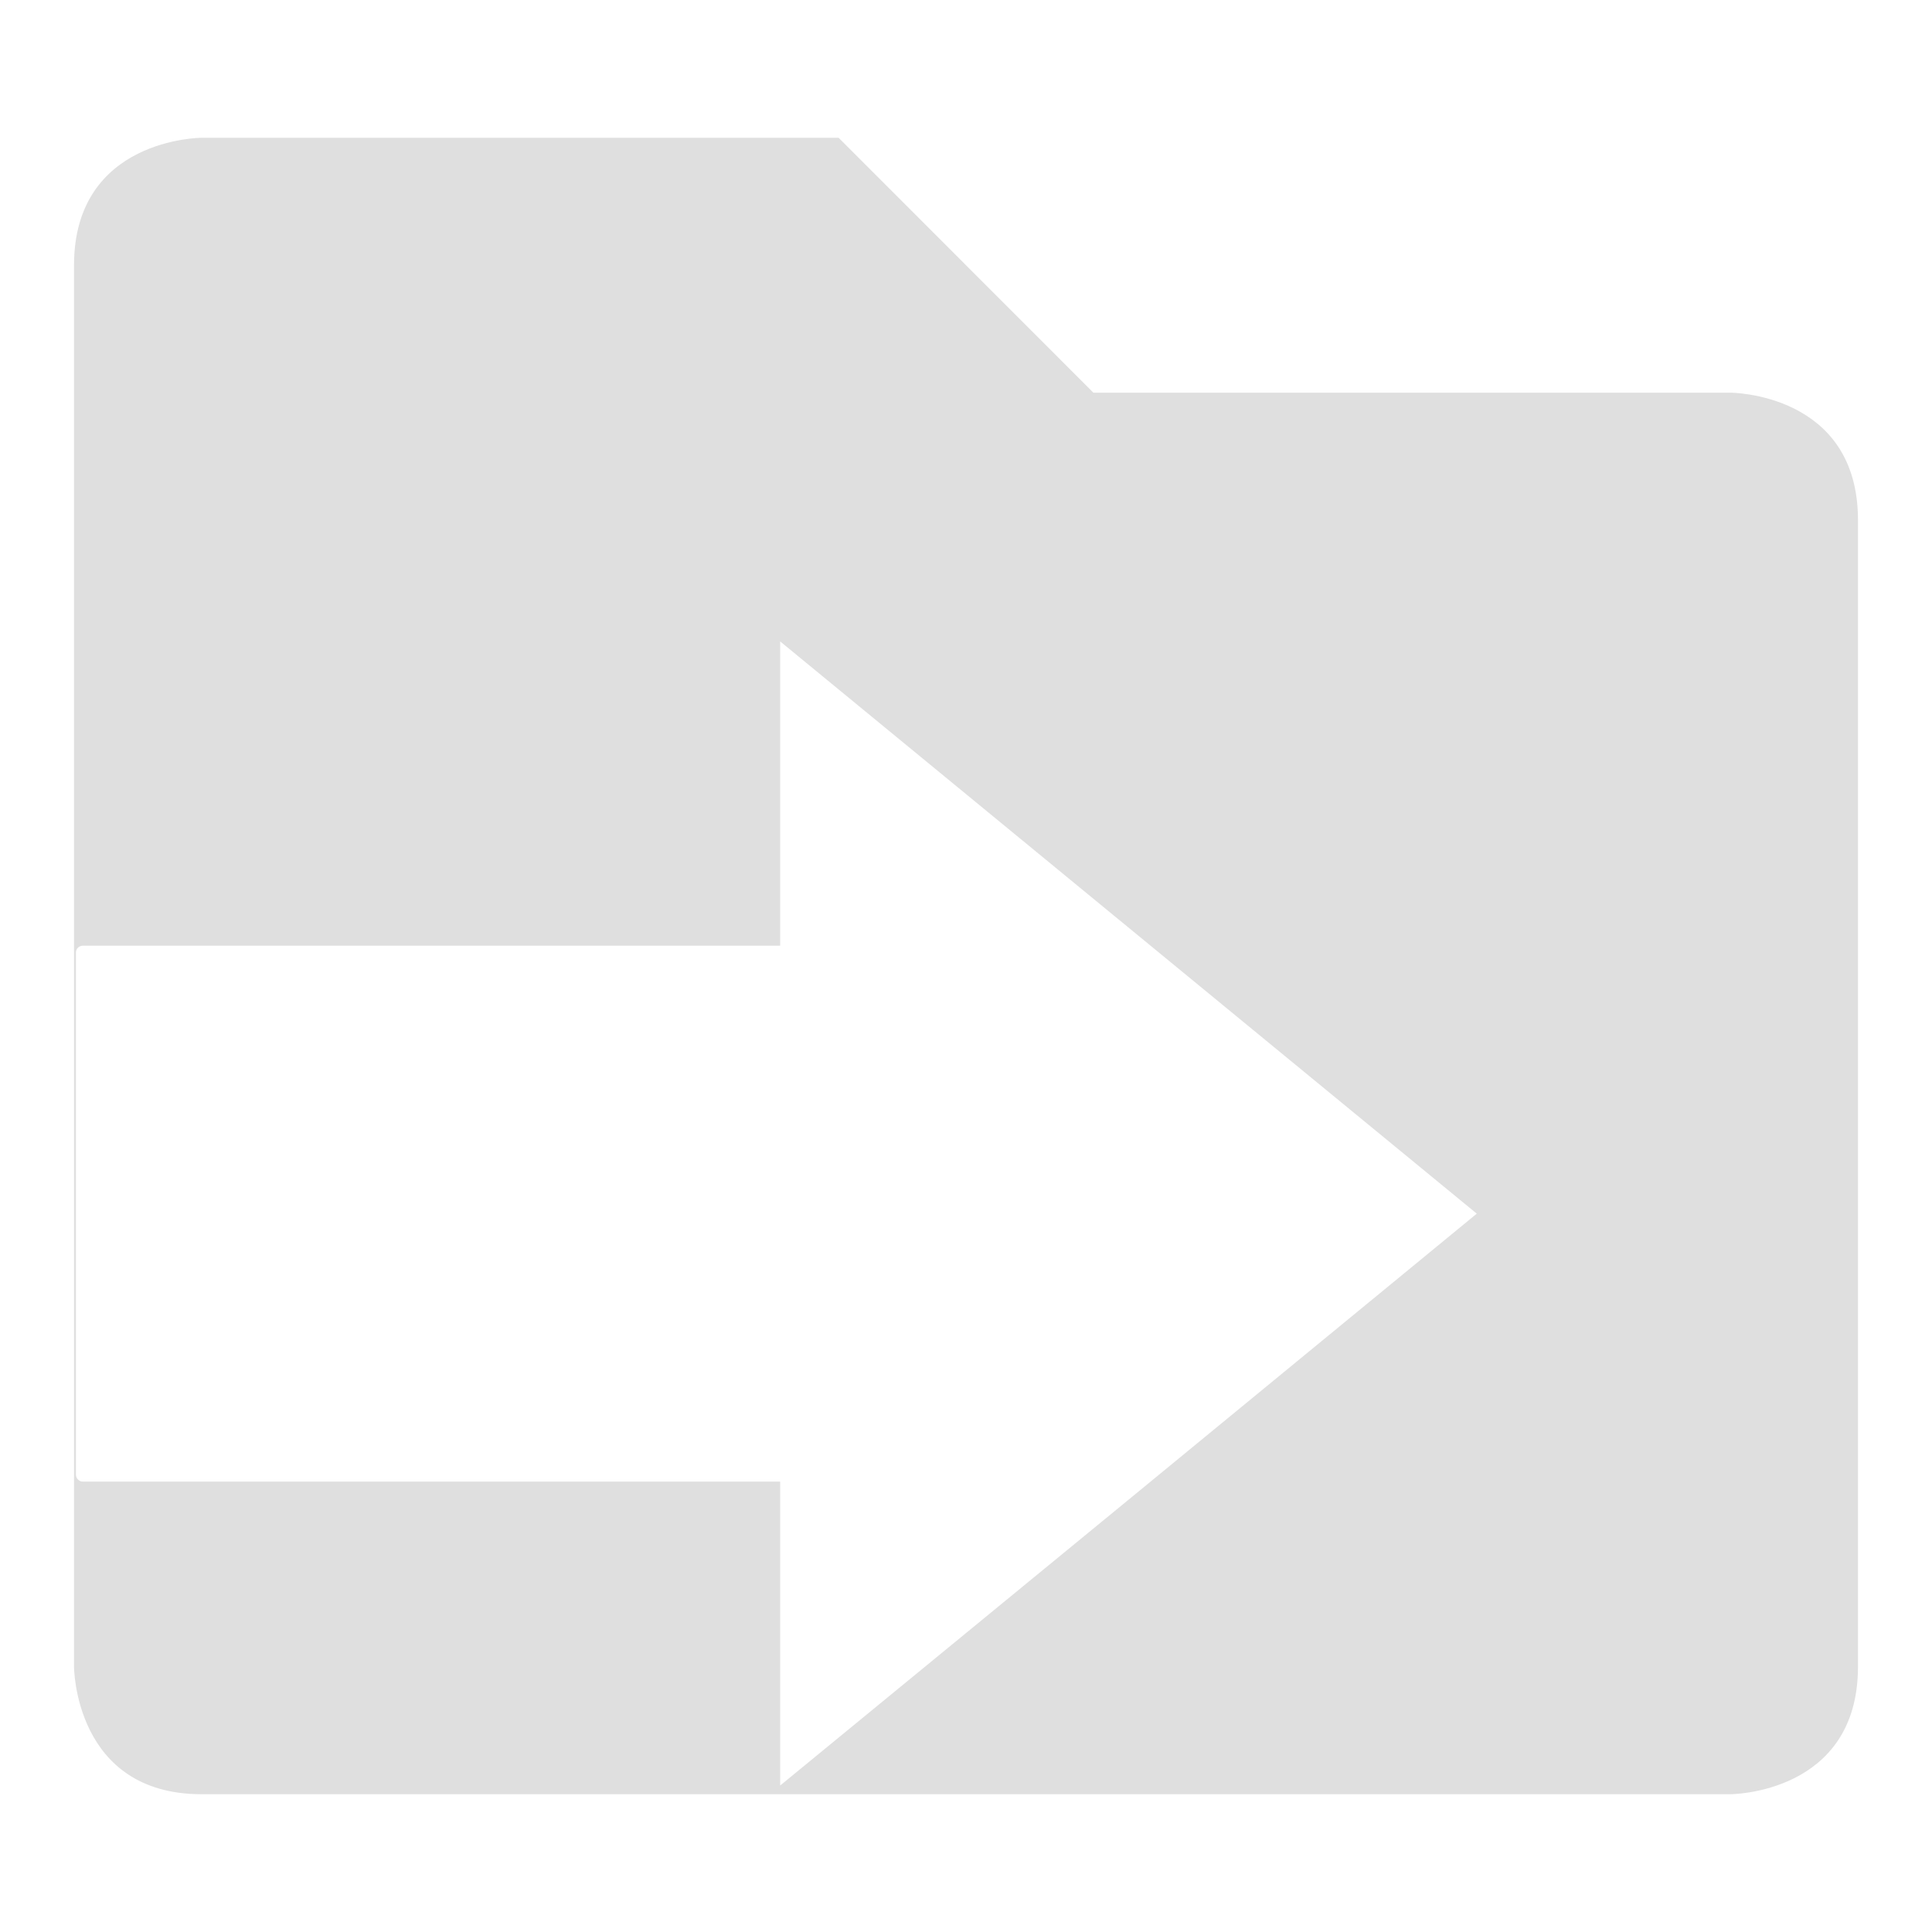
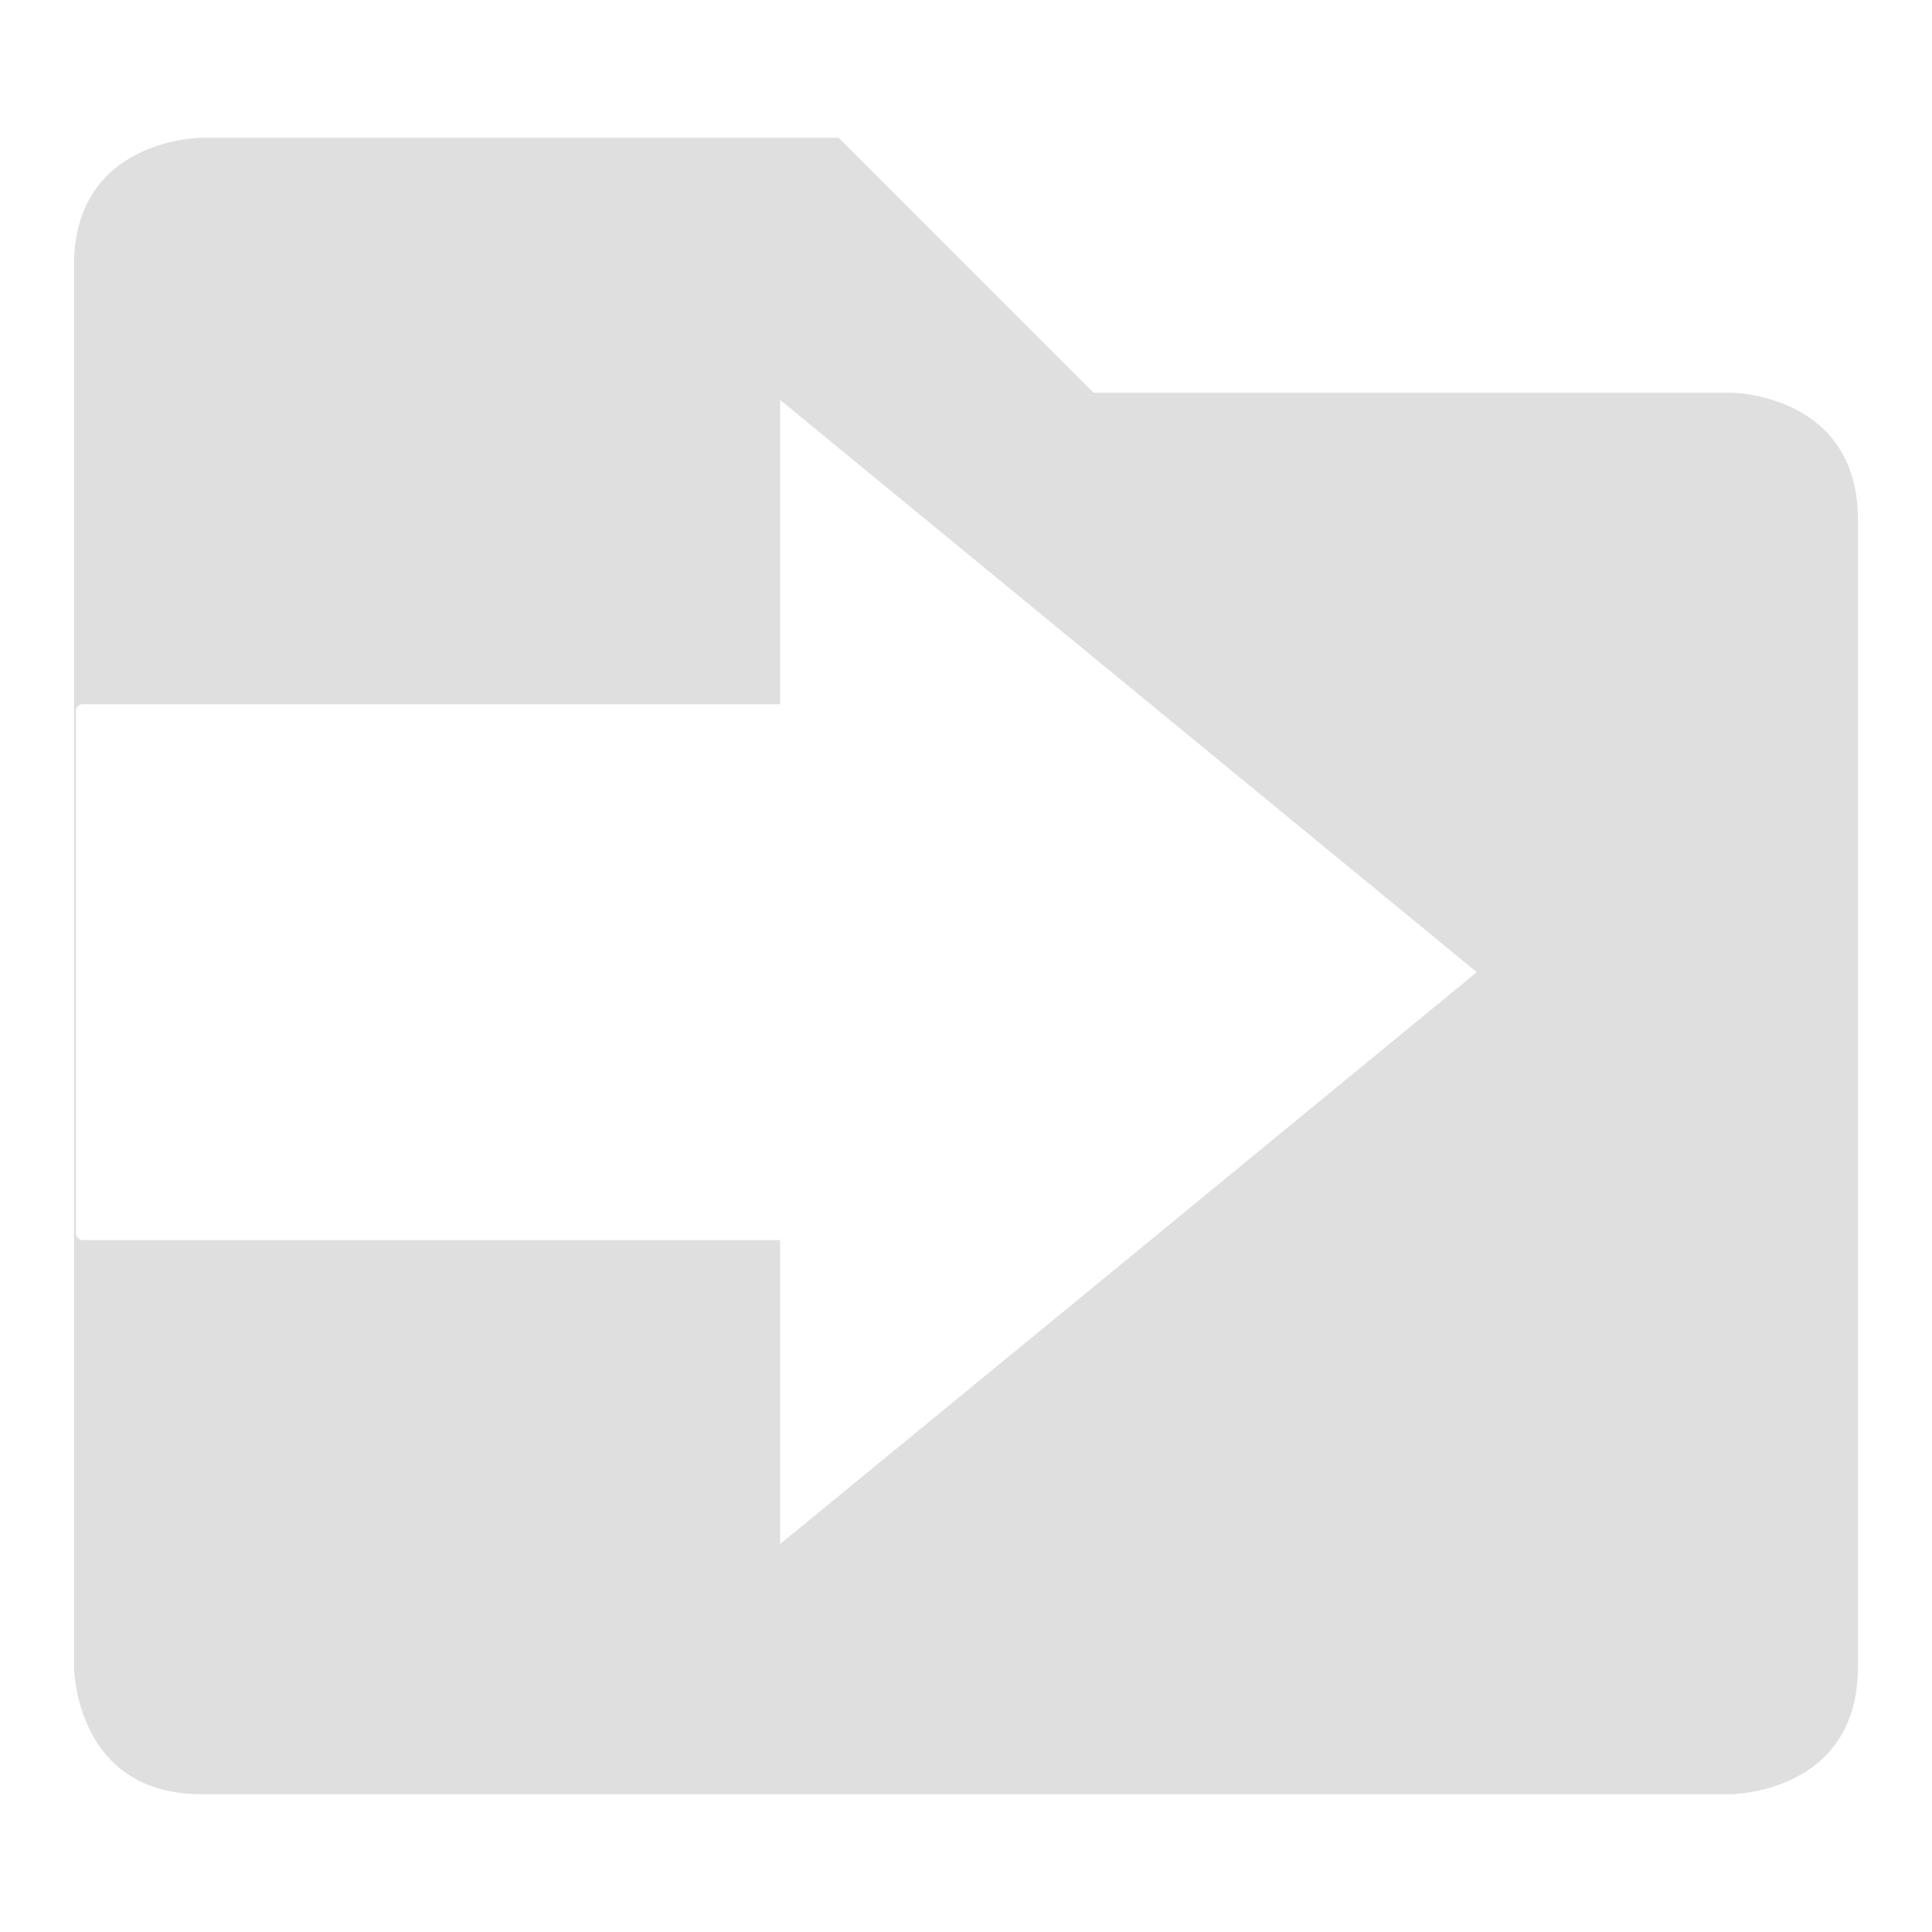
<svg xmlns="http://www.w3.org/2000/svg" version="1" viewBox="0 0 16 16" enable-background="new 0 0 48 48" id="svg12" width="16" height="16">
  <defs id="defs16">
    </defs>
-   <path id="path245" style="color:#444444;fill:#dfdfdf;stroke-width:1.055;fill-opacity:1" class="ColorScheme-Text" d="M 1.67 1.141 C 1.67 1.141 0.613 1.142 0.613 2.197 L 0.613 13.803 C 0.613 13.803 0.615 14.859 1.67 14.859 L 14.33 14.859 C 14.33 14.859 15.387 14.858 15.387 13.803 L 15.387 4.307 C 15.387 3.252 14.33 3.252 14.33 3.252 L 9.055 3.252 L 6.945 1.141 L 1.67 1.141 z M 6.461 5.312 L 9.346 7.682 L 12.23 10.051 L 9.346 12.42 L 6.461 14.787 L 6.461 12.27 L 0.686 12.27 C 0.655 12.27 0.629 12.244 0.629 12.213 L 0.629 7.887 C 0.629 7.856 0.655 7.832 0.686 7.832 L 6.461 7.832 L 6.461 5.312 z " />
+   <path id="path245" style="color:#444444;fill:#dfdfdf;stroke-width:1.055;fill-opacity:1" class="ColorScheme-Text" d="M 1.67 1.141 C 1.67 1.141 0.613 1.142 0.613 2.197 L 0.613 13.803 C 0.613 13.803 0.615 14.859 1.67 14.859 L 14.33 14.859 C 14.33 14.859 15.387 14.858 15.387 13.803 L 15.387 4.307 C 15.387 3.252 14.33 3.252 14.33 3.252 L 9.055 3.252 L 6.945 1.141 L 1.67 1.141 z M 6.461 3.312 L 9.346 5.682 L 12.23 8.051 L 9.346 10.42 L 6.461 12.787 L 6.461 10.27 L 0.686 10.27 C 0.655 10.27 0.629 10.244 0.629 10.213 L 0.629 5.887 C 0.629 5.856 0.655 5.832 0.686 5.832 L 6.461 5.832 L 6.461 3.312 z " />
  <rect style="display:none;opacity:1;fill:#555753;fill-opacity:1;fill-rule:nonzero;stroke:none;stroke-width:1.016;stroke-linecap:square;stroke-linejoin:round;stroke-miterlimit:4;stroke-dasharray:none;stroke-dashoffset:0;stroke-opacity:1;paint-order:stroke fill markers" id="rect6013" width="36.737" height="6.499" x="5.305" y="-4.074" ry="2.255" />
  <rect ry="2.255" y="5.926" x="5.305" height="6.499" width="36.737" id="rect6015" style="display:none;opacity:1;fill:#555753;fill-opacity:1;fill-rule:nonzero;stroke:none;stroke-width:1.016;stroke-linecap:square;stroke-linejoin:round;stroke-miterlimit:4;stroke-dasharray:none;stroke-dashoffset:0;stroke-opacity:1;paint-order:stroke fill markers" />
  <rect style="display:none;opacity:1;fill:#555753;fill-opacity:1;fill-rule:nonzero;stroke:none;stroke-width:0.905;stroke-linecap:square;stroke-linejoin:round;stroke-miterlimit:4;stroke-dasharray:none;stroke-dashoffset:0;stroke-opacity:1;paint-order:stroke fill markers" id="rect6009" width="29.178" height="6.499" x="5.305" y="-24.074" ry="2.255" />
  <rect ry="2.255" y="-14.074" x="5.305" height="6.499" width="36.737" id="rect6011" style="display:none;opacity:1;fill:#555753;fill-opacity:1;fill-rule:nonzero;stroke:none;stroke-width:1.016;stroke-linecap:square;stroke-linejoin:round;stroke-miterlimit:4;stroke-dasharray:none;stroke-dashoffset:0;stroke-opacity:1;paint-order:stroke fill markers" />
</svg>
